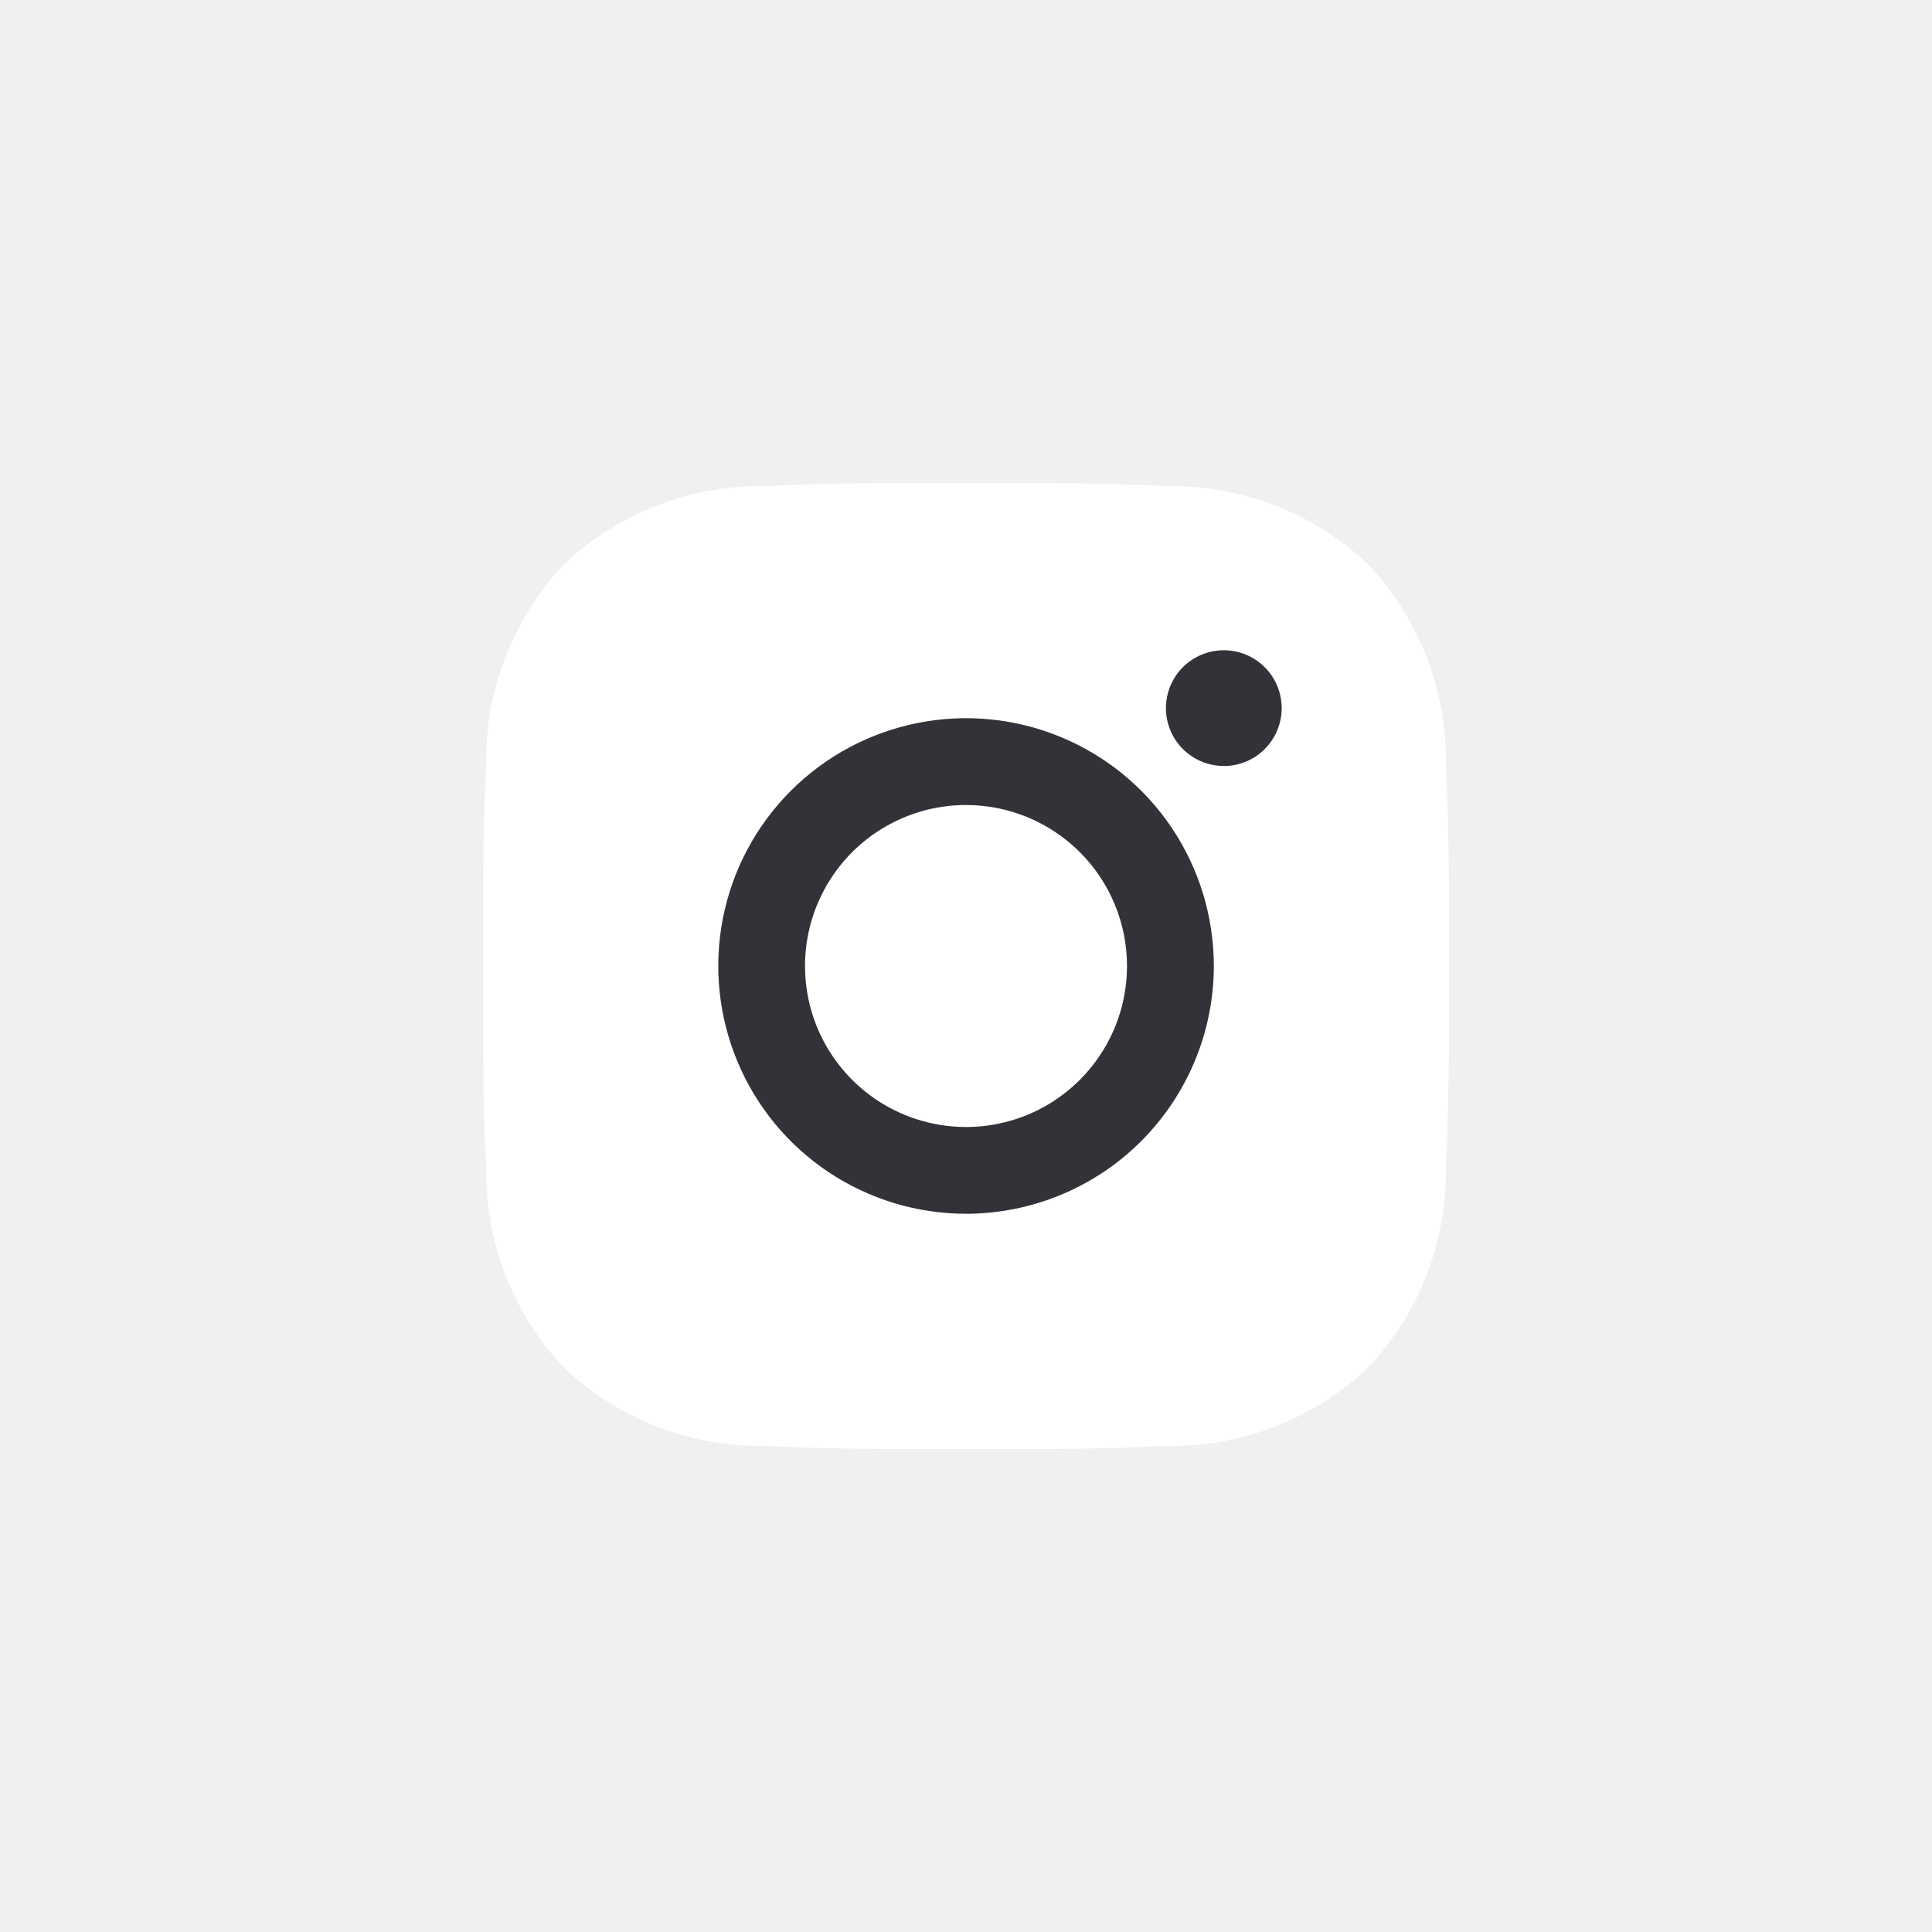
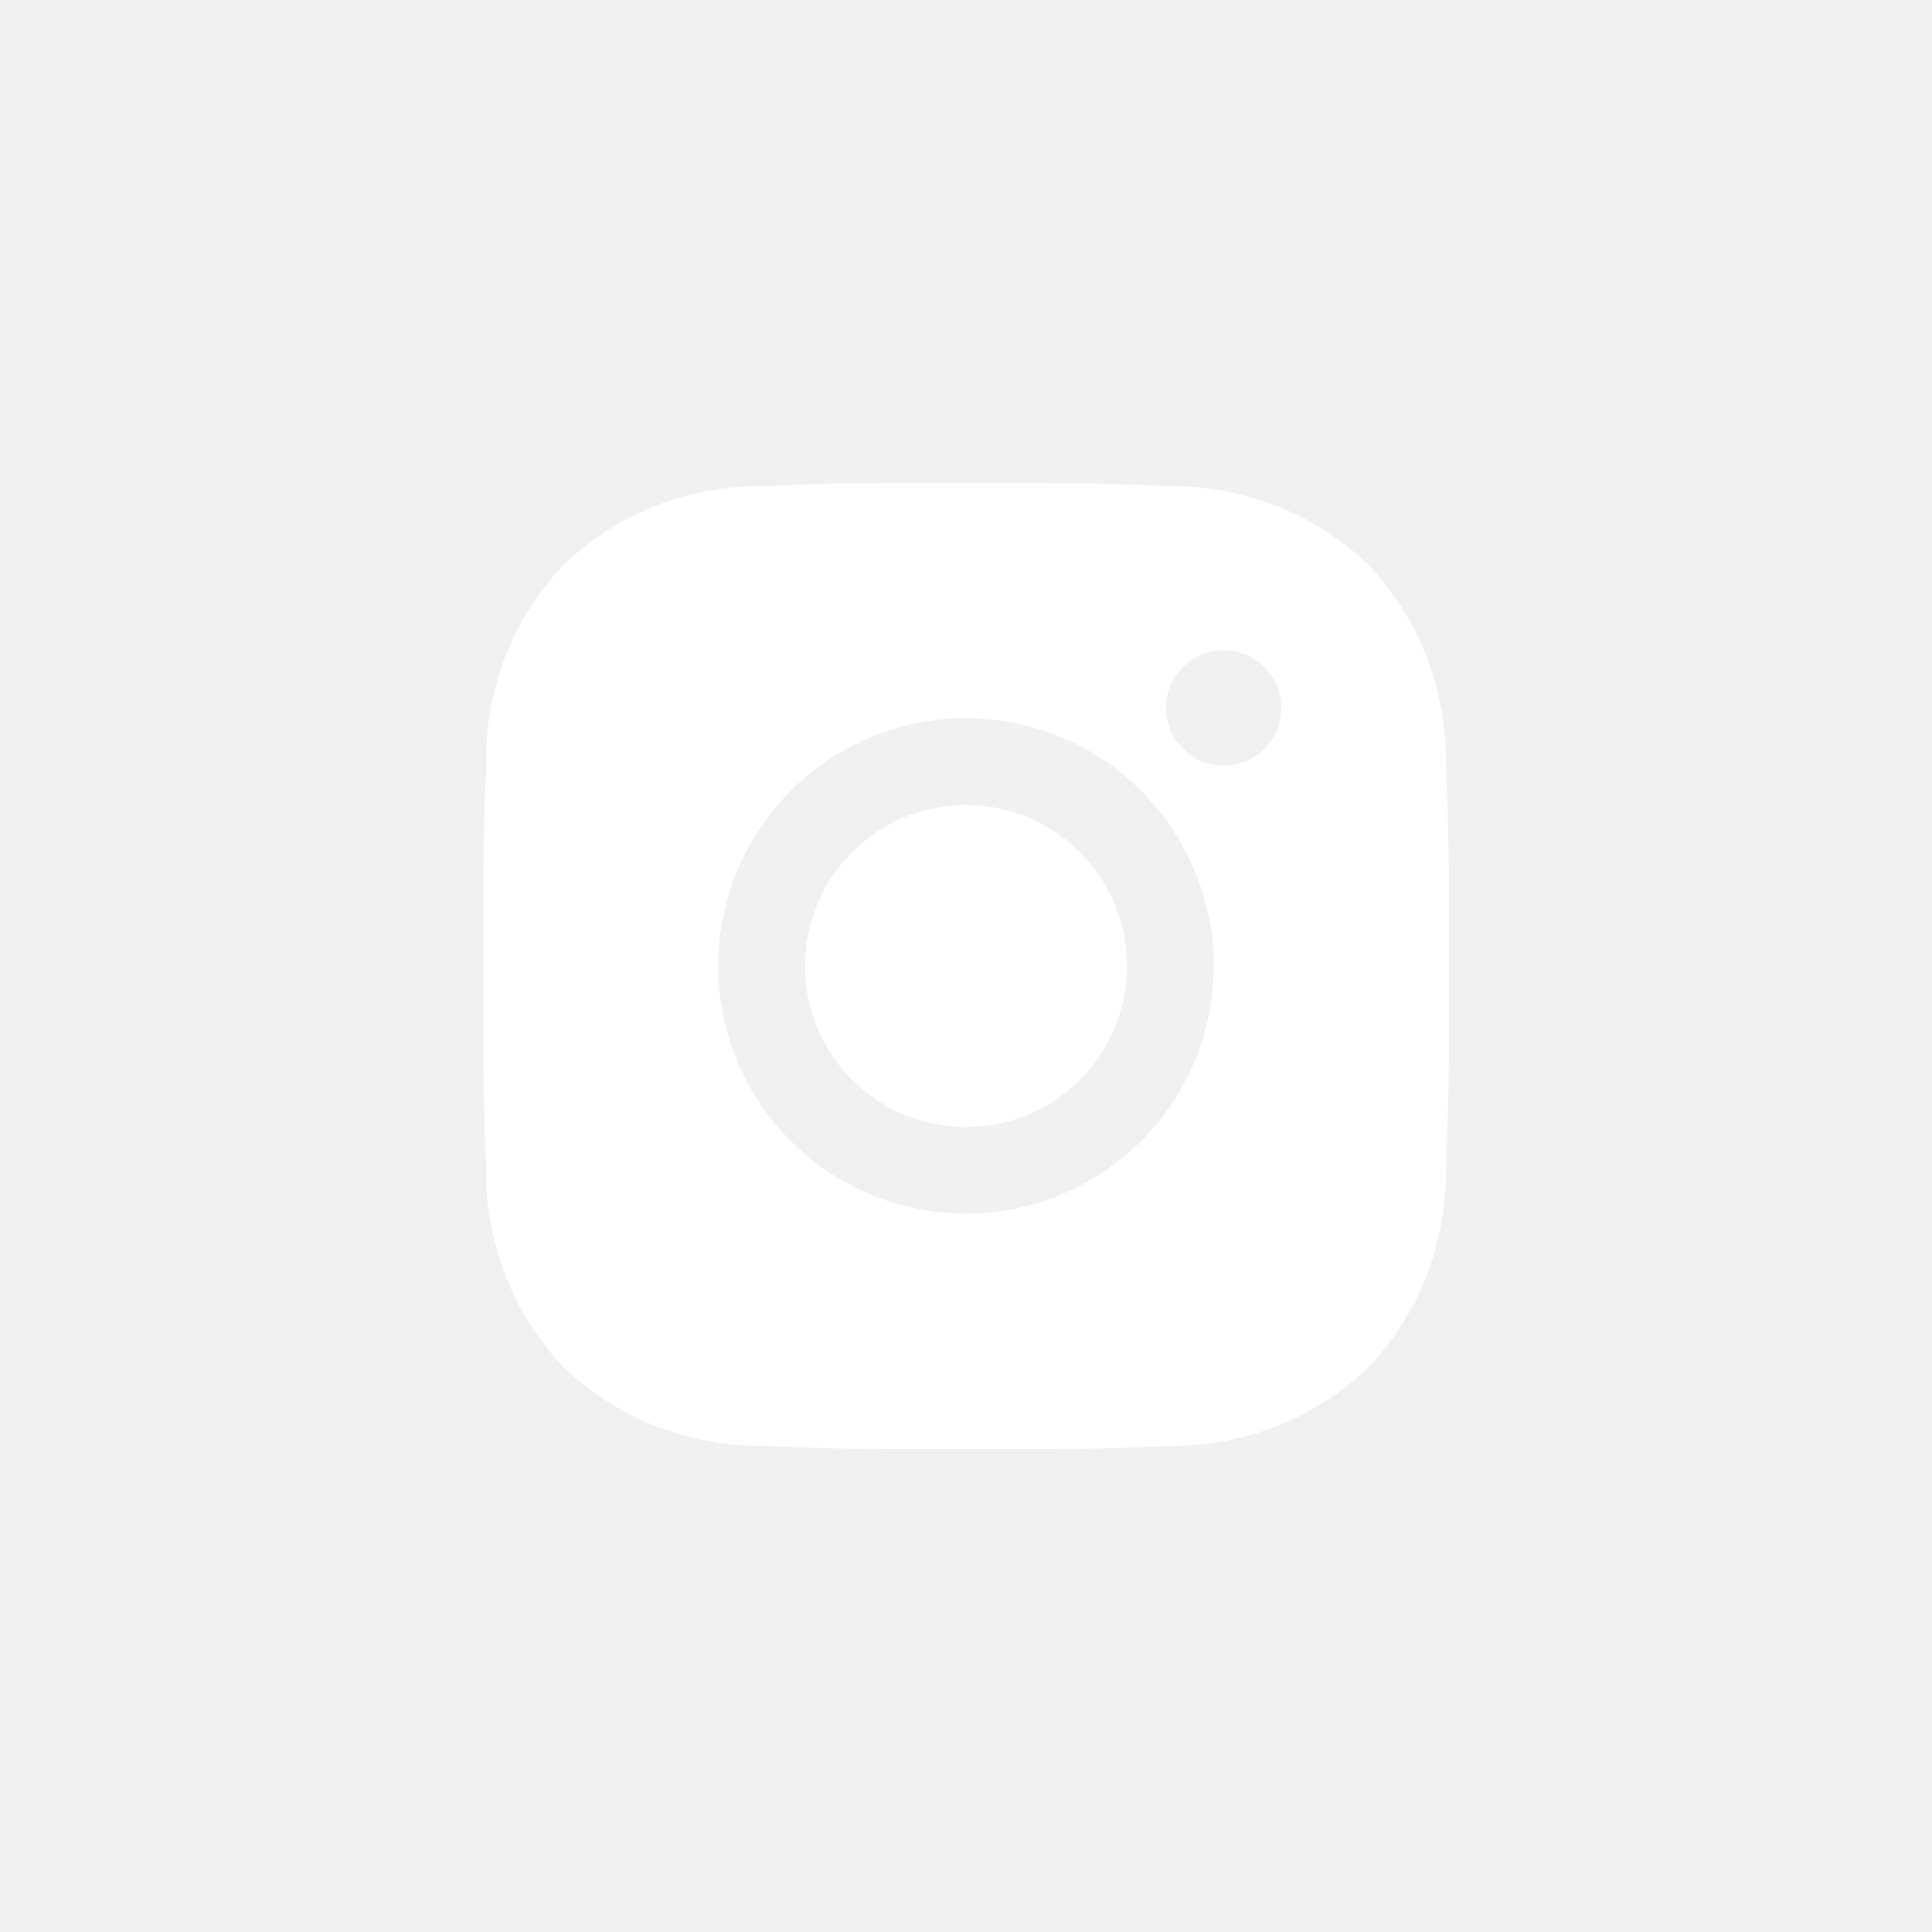
- <svg xmlns="http://www.w3.org/2000/svg" width="48" height="48" viewBox="0 0 48 48" fill="none">
-   <g clip-path="url(#clip0_61385:136)">
-     <path d="M22.724 36C21.617 36 20.324 35.994 19.048 35.921C17.181 35.963 15.373 35.267 14.016 33.984C12.733 32.627 12.037 30.82 12.079 28.953C12 27.51 12 26.051 12 24.64C12 24.427 12 24.213 12 24C12 23.787 12 23.573 12 23.36C12 21.949 12 20.49 12.079 19.048C12.037 17.181 12.733 15.373 14.016 14.016C15.373 12.733 17.181 12.037 19.048 12.079C20.328 12.006 21.617 12 22.724 12H25.277C26.384 12 27.677 12.006 28.954 12.079C30.821 12.037 32.629 12.733 33.985 14.016C35.268 15.373 35.964 17.181 35.922 19.048C36 20.49 36 21.949 36 23.361C36 23.574 36 23.788 36 24.001C36 24.214 36 24.427 36 24.64C36 26.051 36 27.51 35.921 28.954C35.963 30.821 35.267 32.629 33.984 33.985C32.628 35.268 30.82 35.964 28.953 35.922C27.672 35.995 26.383 36.001 25.276 36.001L22.724 36Z" fill="white" />
-     <path d="M29.606 18.788C29.843 18.947 30.121 19.031 30.405 19.031L30.406 19.032C30.787 19.031 31.153 18.88 31.422 18.61C31.692 18.34 31.843 17.974 31.843 17.593C31.843 17.308 31.759 17.03 31.601 16.794C31.443 16.558 31.218 16.373 30.955 16.264C30.692 16.155 30.403 16.127 30.124 16.183C29.846 16.238 29.589 16.375 29.388 16.576C29.187 16.777 29.05 17.033 28.995 17.312C28.939 17.591 28.968 17.88 29.076 18.143C29.185 18.406 29.37 18.631 29.606 18.788Z" fill="#323238" />
-     <path fill-rule="evenodd" clip-rule="evenodd" d="M24 30.156C22.783 30.155 21.593 29.794 20.581 29.118C19.568 28.441 18.779 27.48 18.314 26.355C17.848 25.23 17.726 23.992 17.964 22.798C18.201 21.604 18.788 20.507 19.649 19.646C20.51 18.785 21.607 18.199 22.801 17.962C23.995 17.724 25.233 17.846 26.357 18.312C27.482 18.778 28.444 19.567 29.12 20.58C29.796 21.592 30.157 22.782 30.157 24C30.156 25.632 29.506 27.197 28.352 28.352C27.198 29.506 25.633 30.154 24 30.156ZM24 20C23.209 20 22.436 20.235 21.778 20.674C21.12 21.114 20.608 21.738 20.305 22.469C20.002 23.2 19.923 24.005 20.077 24.78C20.231 25.556 20.612 26.269 21.172 26.828C21.731 27.388 22.444 27.769 23.22 27.923C23.996 28.078 24.8 27.998 25.531 27.696C26.262 27.393 26.887 26.88 27.326 26.222C27.766 25.565 28 24.791 28 24C28 22.939 27.579 21.922 26.829 21.172C26.078 20.422 25.061 20 24 20Z" fill="#323238" />
-   </g>
+ <svg xmlns="http://www.w3.org/2000/svg" width="48" height="48" viewBox="0 0 48 48">
  <defs>
-     <clipPath id="clip0_61385:136">
-       <rect width="24" height="24" fill="white" transform="translate(12 11.9999)" />
+     <clipPath id="clip-path">
+       <rect id="Retângulo_1" data-name="Retângulo 1" width="24" height="24" transform="translate(12 12)" fill="#fff" />
+     </clipPath>
+     <clipPath id="clip-instagram">
+       <rect width="48" height="48" />
    </clipPath>
  </defs>
+   <g id="instagram" clip-path="url(#clip-instagram)">
+     <g id="instagram-2" data-name="instagram" transform="translate(0 0)" clip-path="url(#clip-path)">
+       <path id="Subtração_1" data-name="Subtração 1" d="M13.276,24H10.724c-1.108,0-2.4-.006-3.676-.079l-.158,0a7.069,7.069,0,0,1-4.874-1.939A7.046,7.046,0,0,1,.079,16.953C0,15.51,0,14.051,0,12.64V11.36C0,9.949,0,8.49.079,7.048A7.047,7.047,0,0,1,2.016,2.016,7.062,7.062,0,0,1,6.887.077l.161,0C8.331.006,9.618,0,10.724,0h2.552c1.108,0,2.4.006,3.677.079l.161,0a7.058,7.058,0,0,1,4.87,1.939,7.05,7.05,0,0,1,1.937,5.032C24,8.49,24,9.949,24,11.361V12.64c0,1.411,0,2.87-.079,4.315a7.046,7.046,0,0,1-1.937,5.031,7.062,7.062,0,0,1-4.87,1.939l-.161,0C15.669,24,14.381,24,13.276,24ZM12,5.844a6.154,6.154,0,1,0,2.355.469A6.175,6.175,0,0,0,12,5.844Zm6.4-1.689a1.433,1.433,0,1,0,.55.109A1.437,1.437,0,0,0,18.405,4.155ZM12,16a4,4,0,0,1,0-8,4,4,0,1,1,0,8Z" transform="translate(12 12)" fill="#fff" />
+     </g>
+   </g>
</svg>
